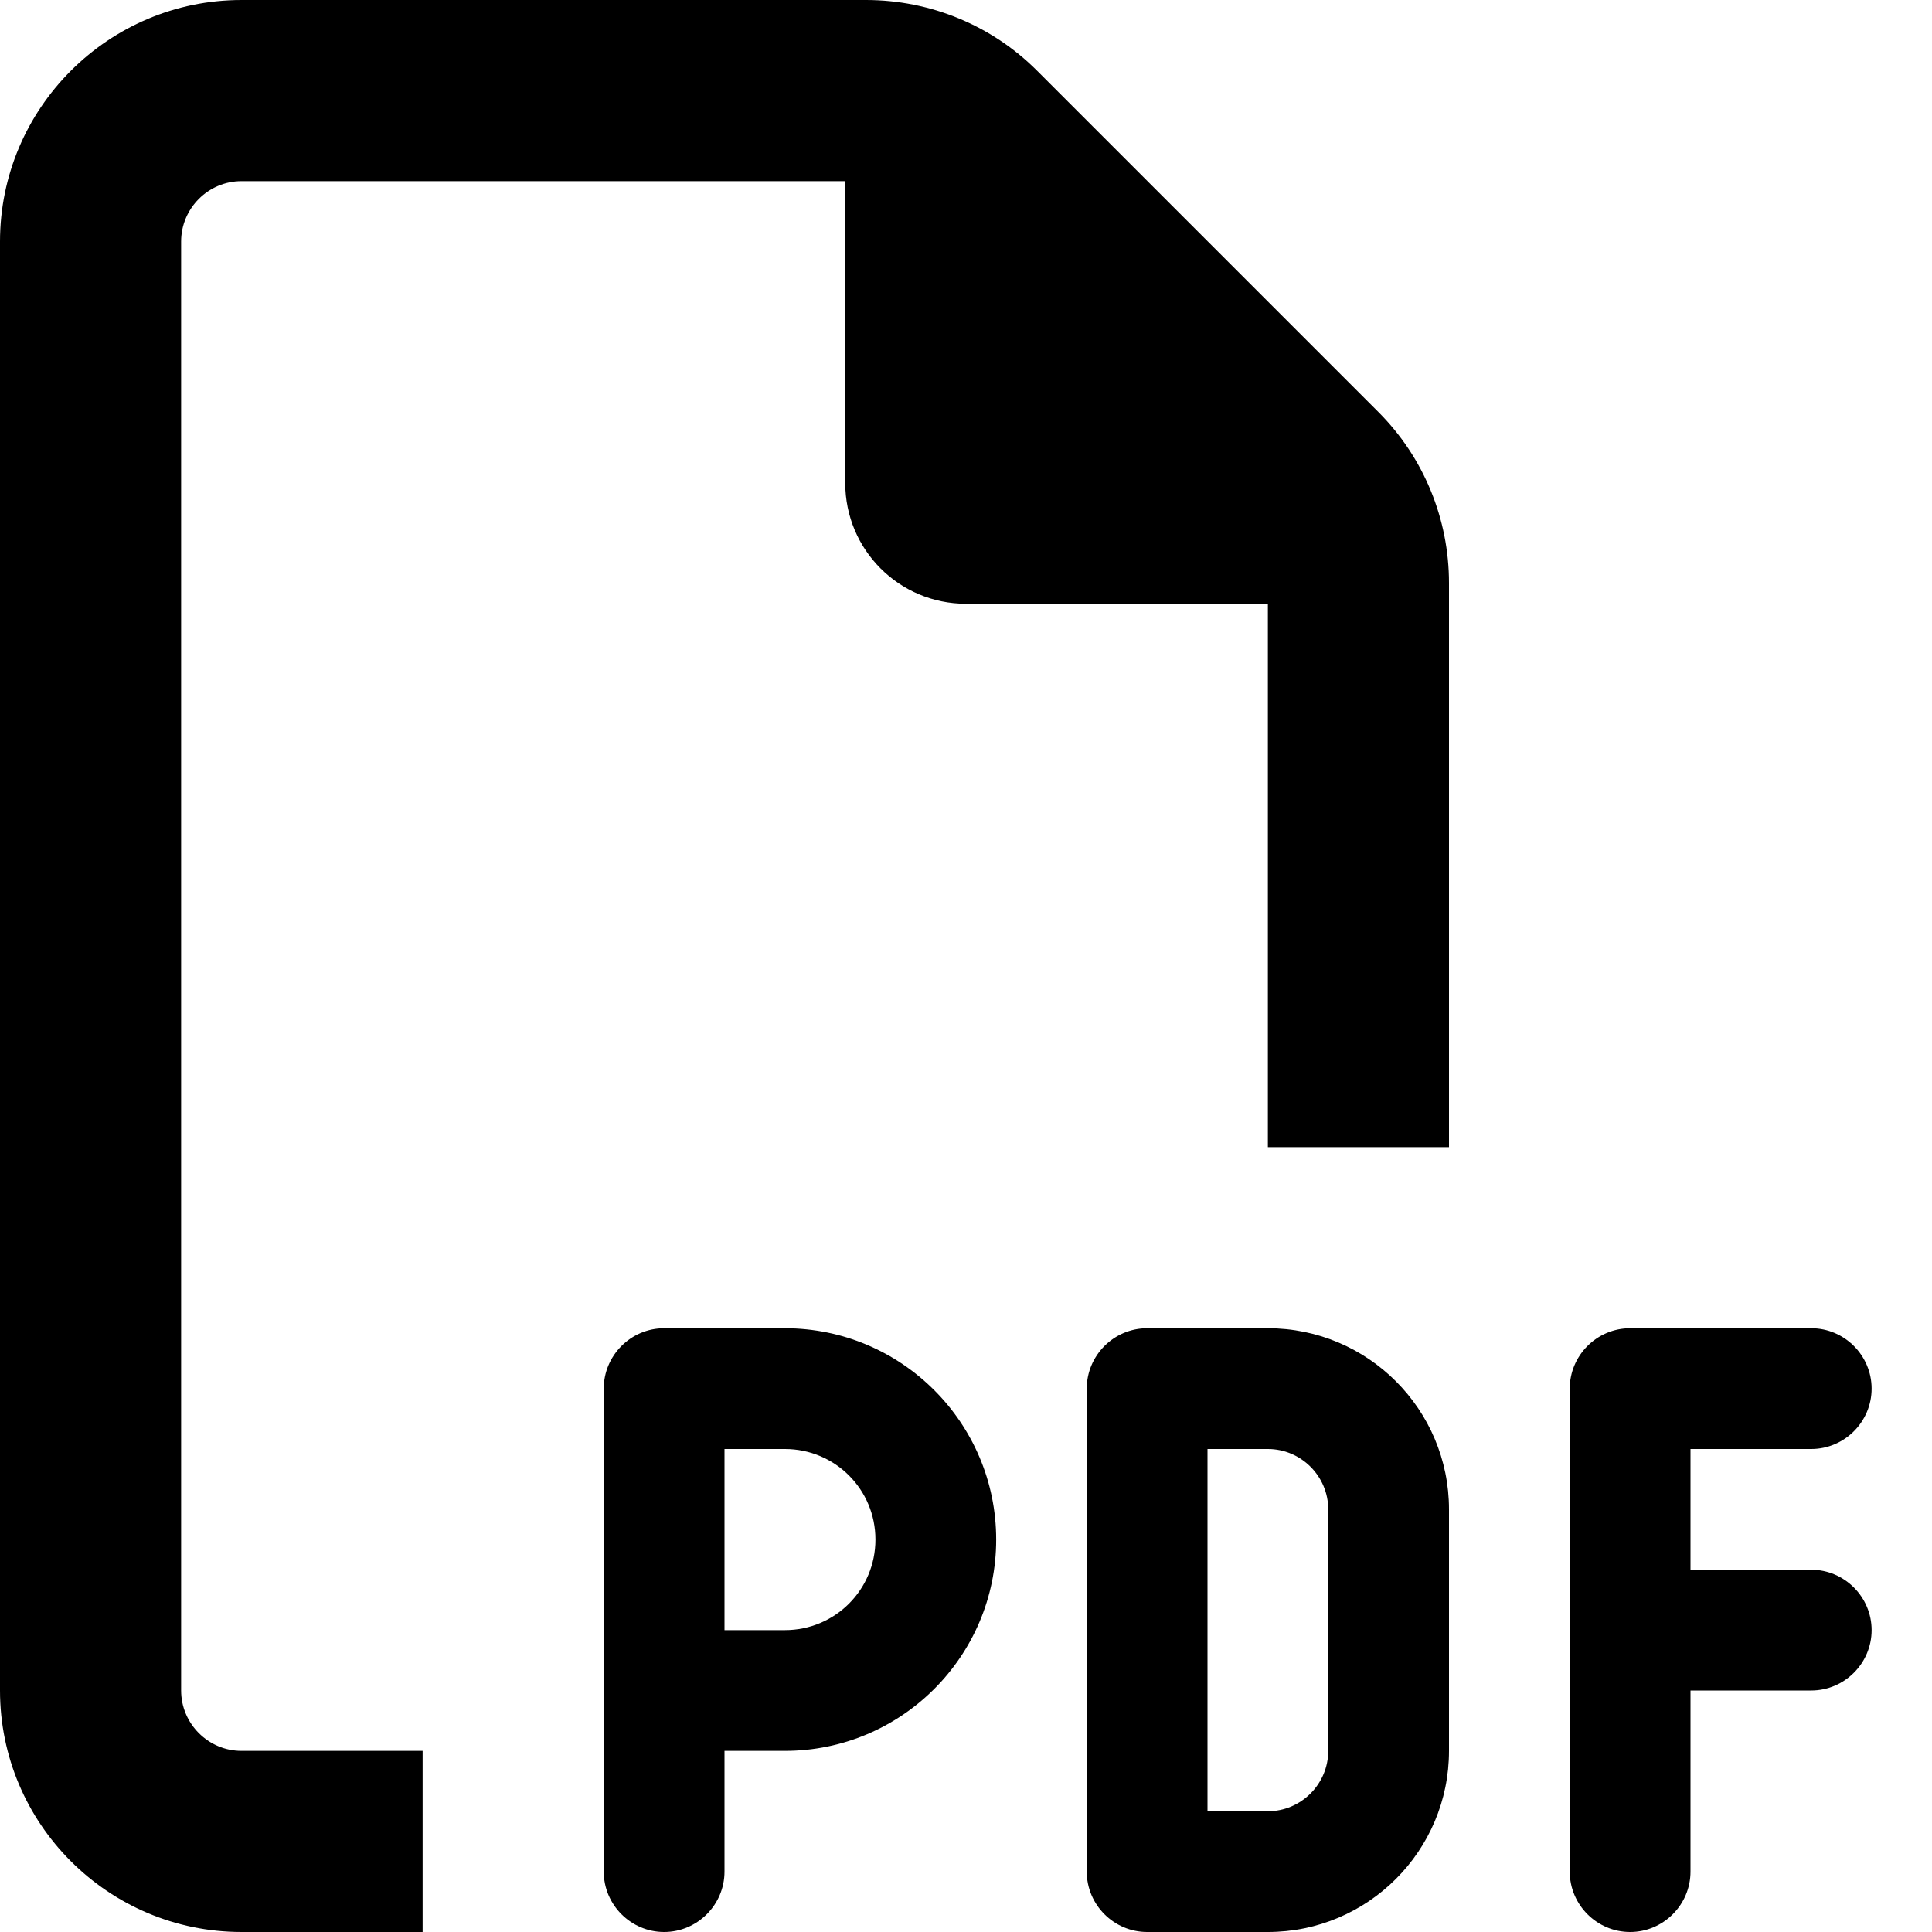
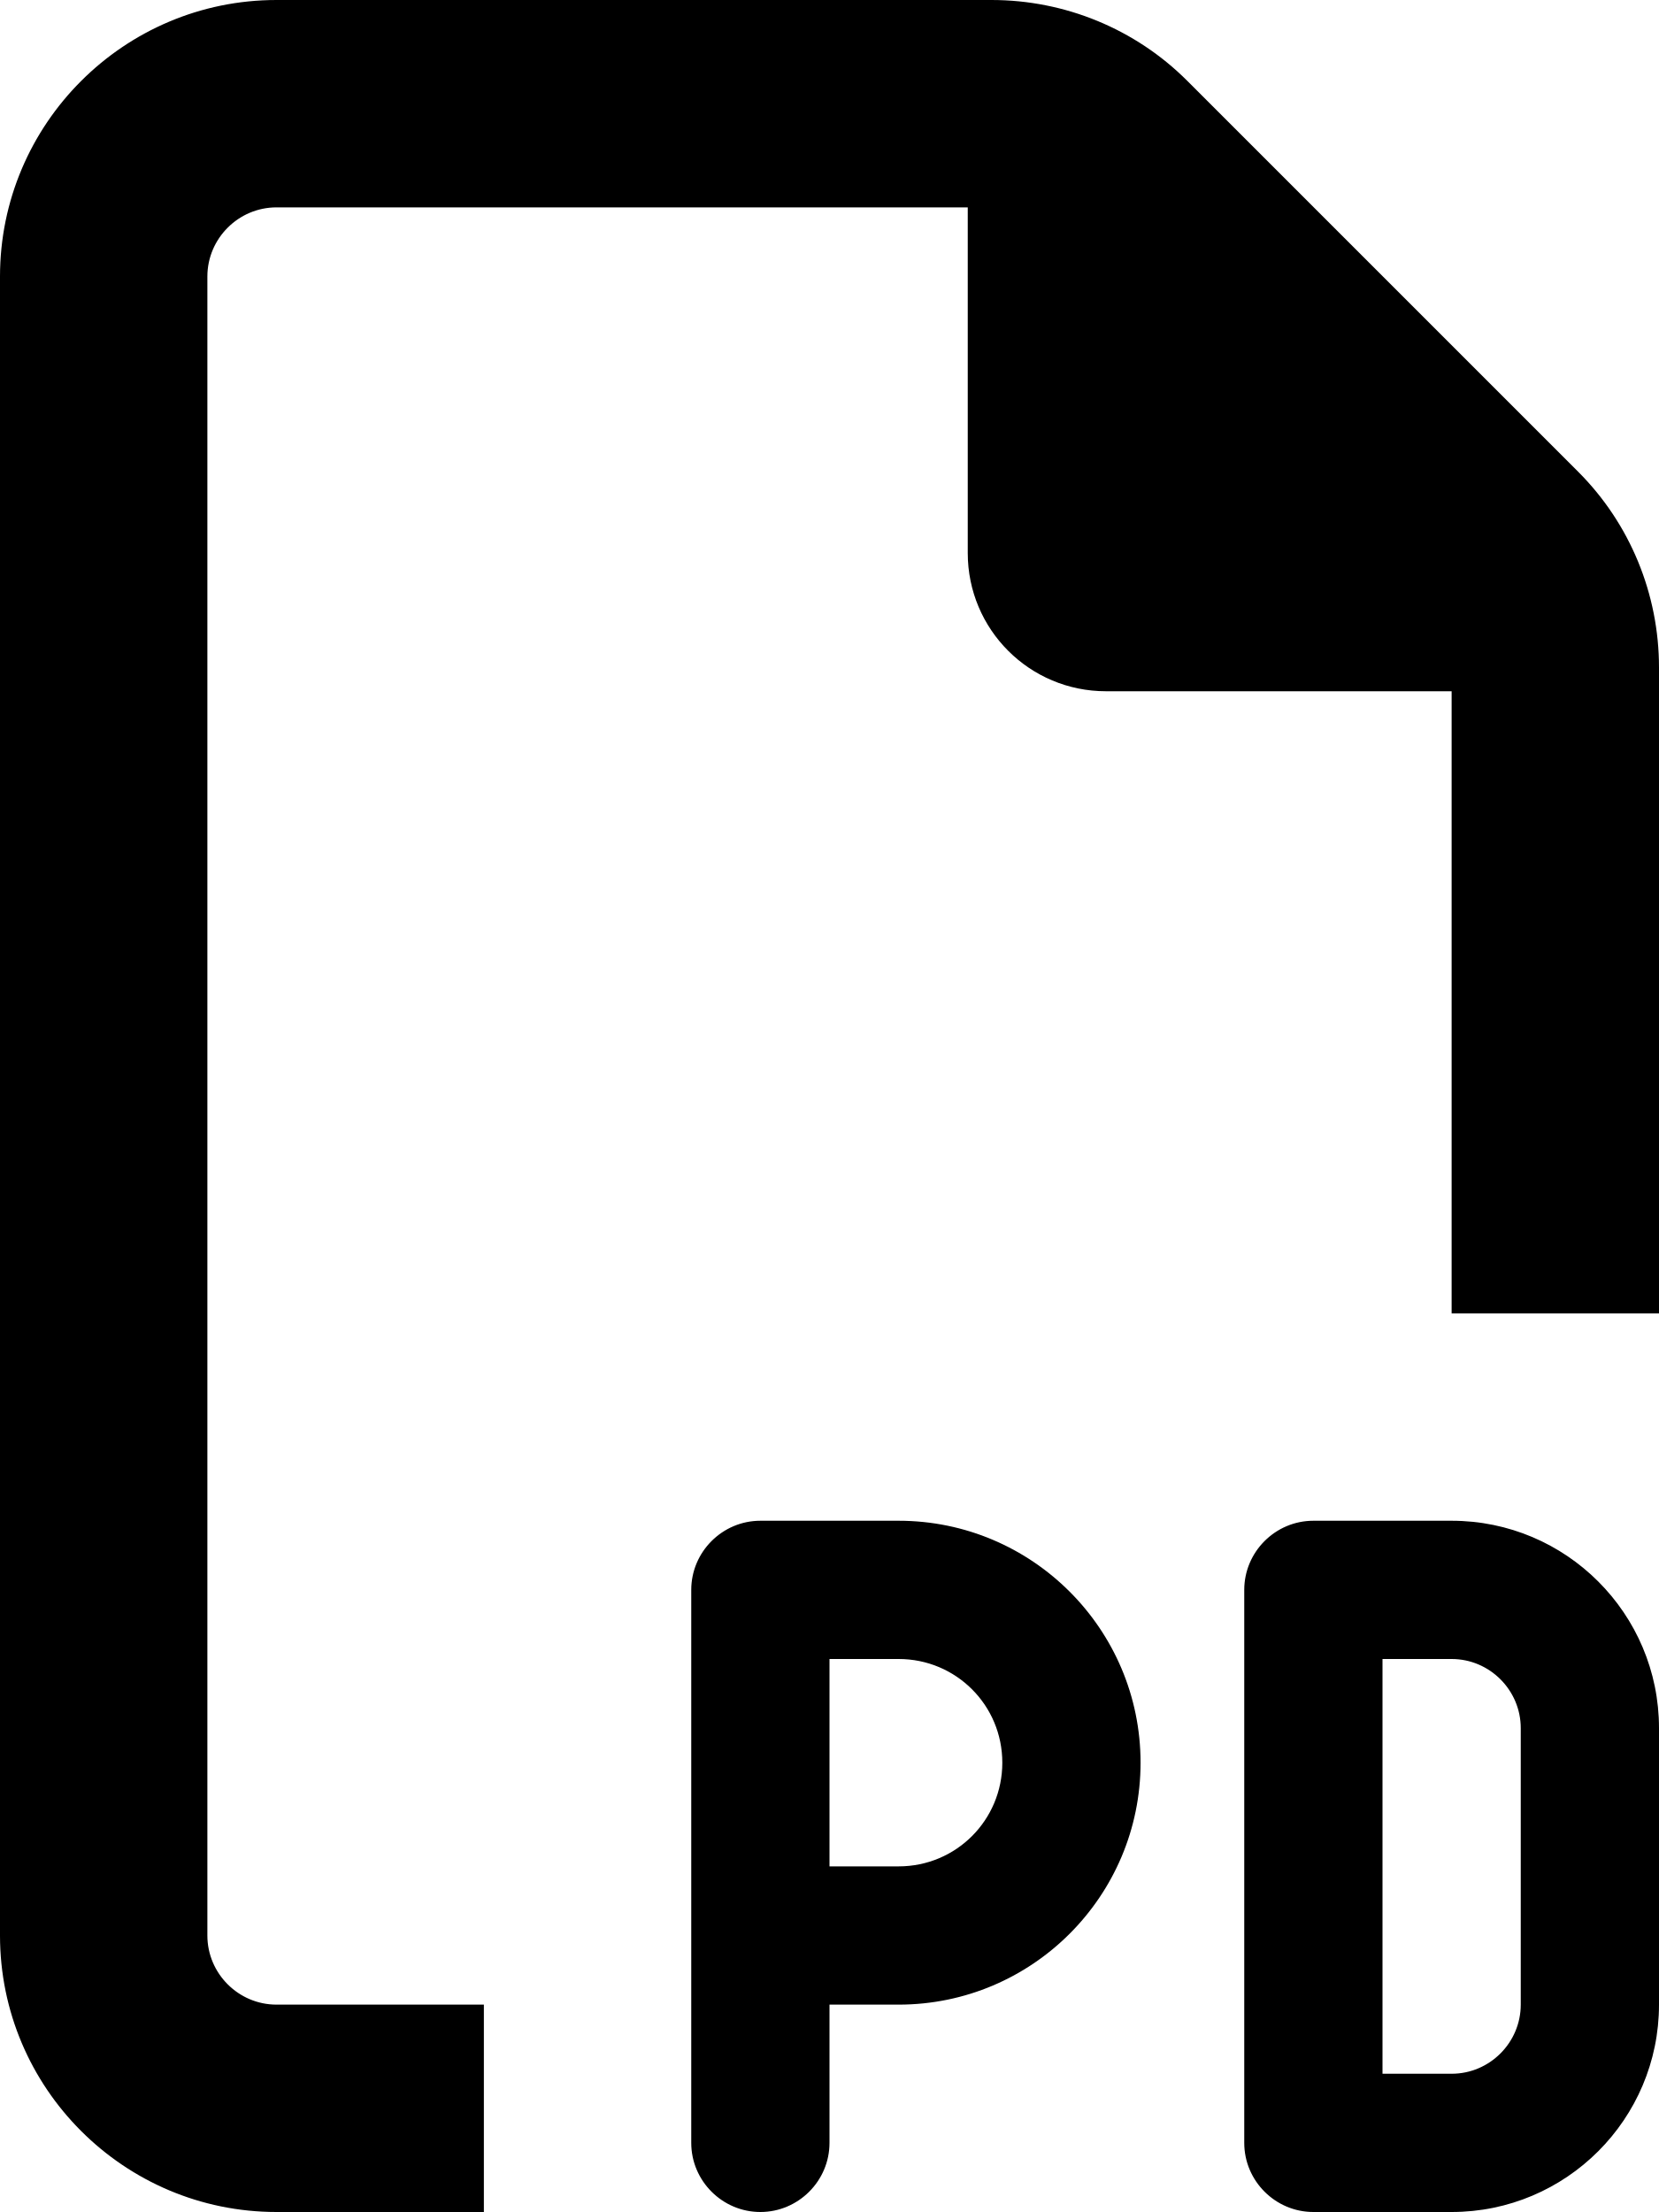
- <svg xmlns="http://www.w3.org/2000/svg" height="16" width="16" viewBox="0 0 512 512">
-   <path d="M64 464l48 0 0 48-48 0c-35.3 0-64-28.7-64-64L0 64C0 28.7 28.7 0 64 0L229.5 0c17 0 33.3 6.7 45.3 18.7l90.5 90.5c12 12 18.7 28.3 18.7 45.3L384 304l-48 0 0-144-80 0c-17.7 0-32-14.3-32-32l0-80L64 48c-8.8 0-16 7.2-16 16l0 384c0 8.8 7.2 16 16 16zM176 352l32 0c30.9 0 56 25.1 56 56s-25.1 56-56 56l-16 0 0 32c0 8.8-7.2 16-16 16s-16-7.2-16-16l0-48 0-80c0-8.8 7.2-16 16-16zm32 80c13.3 0 24-10.7 24-24s-10.7-24-24-24l-16 0 0 48 16 0zm96-80l32 0c26.5 0 48 21.5 48 48l0 64c0 26.5-21.5 48-48 48l-32 0c-8.8 0-16-7.2-16-16l0-128c0-8.8 7.2-16 16-16zm32 128c8.8 0 16-7.2 16-16l0-64c0-8.8-7.2-16-16-16l-16 0 0 96 16 0zm80-112c0-8.8 7.2-16 16-16l48 0c8.8 0 16 7.2 16 16s-7.2 16-16 16l-32 0 0 32 32 0c8.8 0 16 7.2 16 16s-7.2 16-16 16l-32 0 0 48c0 8.8-7.2 16-16 16s-16-7.2-16-16l0-64 0-64z" />
+ <svg xmlns="http://www.w3.org/2000/svg" height="16" width="12" fill="currentColor" dataSlot="icon" viewBox="0 0 384 512">
+   <path opacity="1" fill="currentColor" d="M64 464l48 0 0 48-48 0c-35.3 0-64-28.7-64-64L0 64C0 28.7 28.7 0 64 0L229.5 0c17 0 33.3 6.7 45.3 18.7l90.5 90.5c12 12 18.7 28.3 18.7 45.3L384 304l-48 0 0-144-80 0c-17.7 0-32-14.3-32-32l0-80L64 48c-8.8 0-16 7.2-16 16l0 384c0 8.8 7.2 16 16 16zM176 352l32 0c30.9 0 56 25.1 56 56s-25.1 56-56 56l-16 0 0 32c0 8.8-7.2 16-16 16s-16-7.2-16-16l0-48 0-80c0-8.8 7.2-16 16-16zm32 80c13.3 0 24-10.7 24-24s-10.7-24-24-24l-16 0 0 48 16 0zm96-80l32 0c26.5 0 48 21.5 48 48l0 64c0 26.5-21.5 48-48 48l-32 0c-8.8 0-16-7.2-16-16l0-128c0-8.8 7.2-16 16-16zm32 128c8.8 0 16-7.2 16-16l0-64c0-8.8-7.2-16-16-16l-16 0 0 96 16 0zm80-112c0-8.8 7.2-16 16-16l48 0c8.8 0 16 7.2 16 16s-7.2 16-16 16l-32 0 0 32 32 0c8.8 0 16 7.2 16 16s-7.2 16-16 16l-32 0 0 48c0 8.8-7.2 16-16 16s-16-7.2-16-16l0-64 0-64z" />
</svg>
